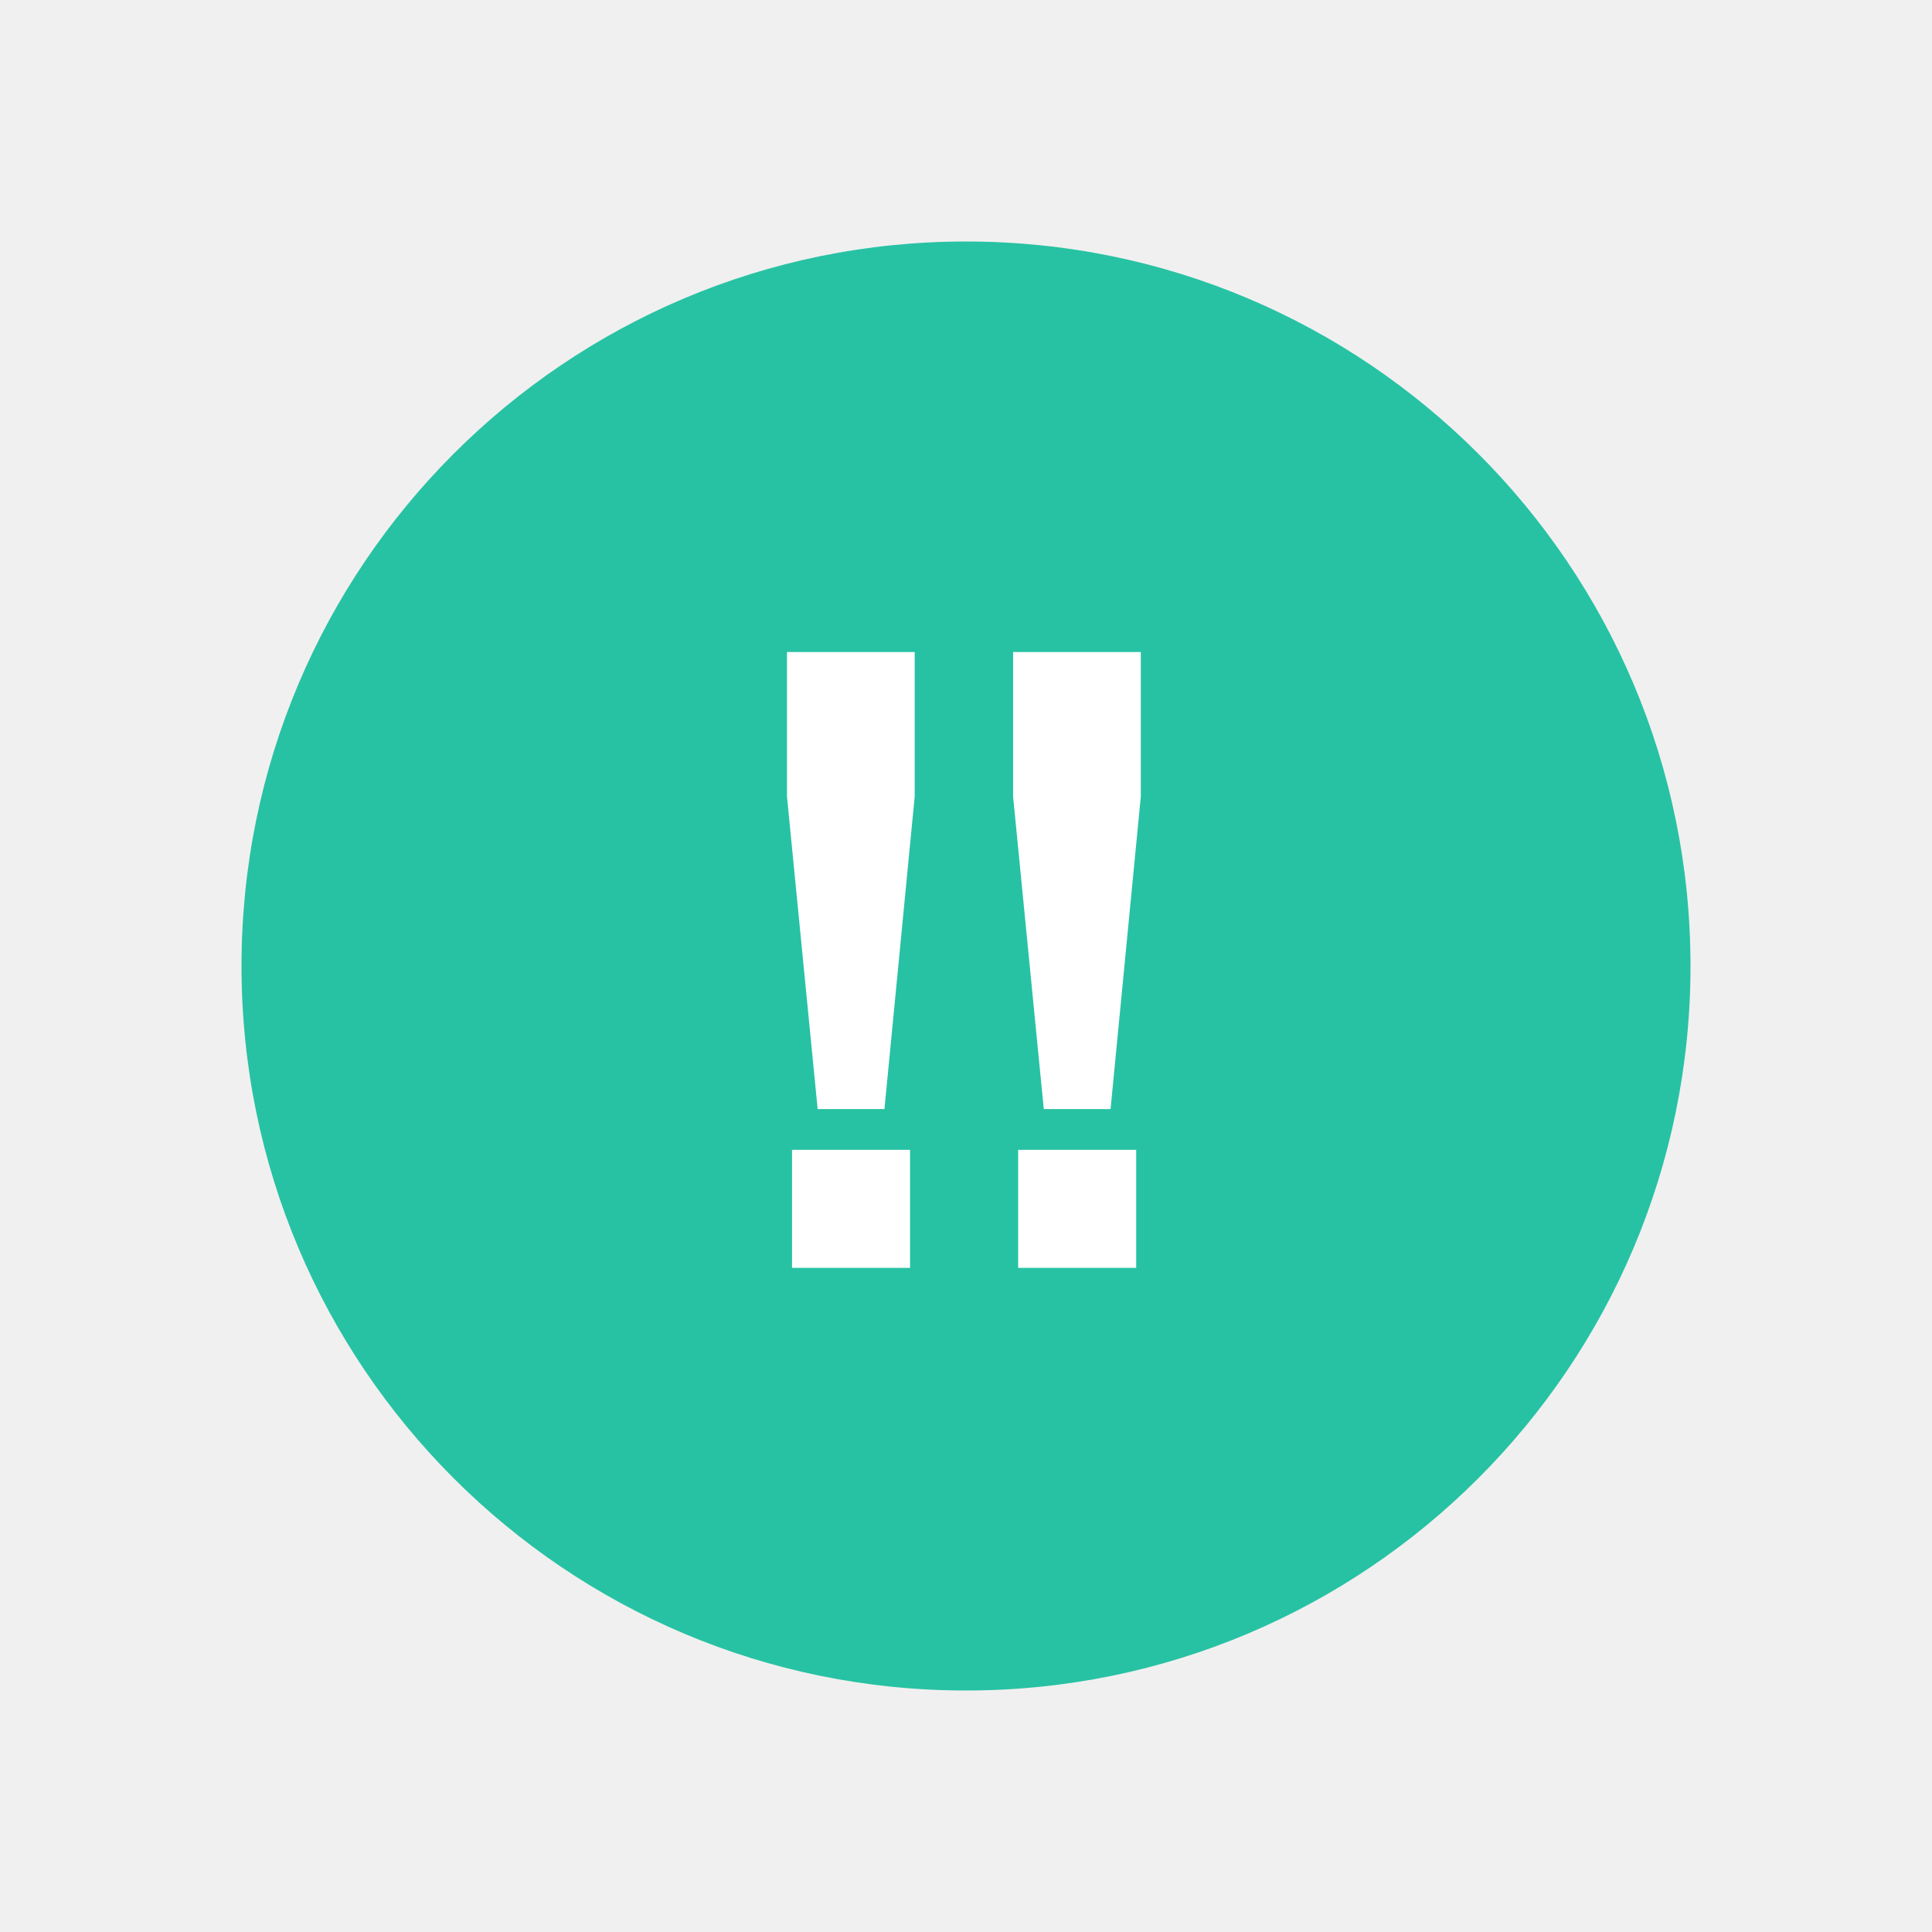
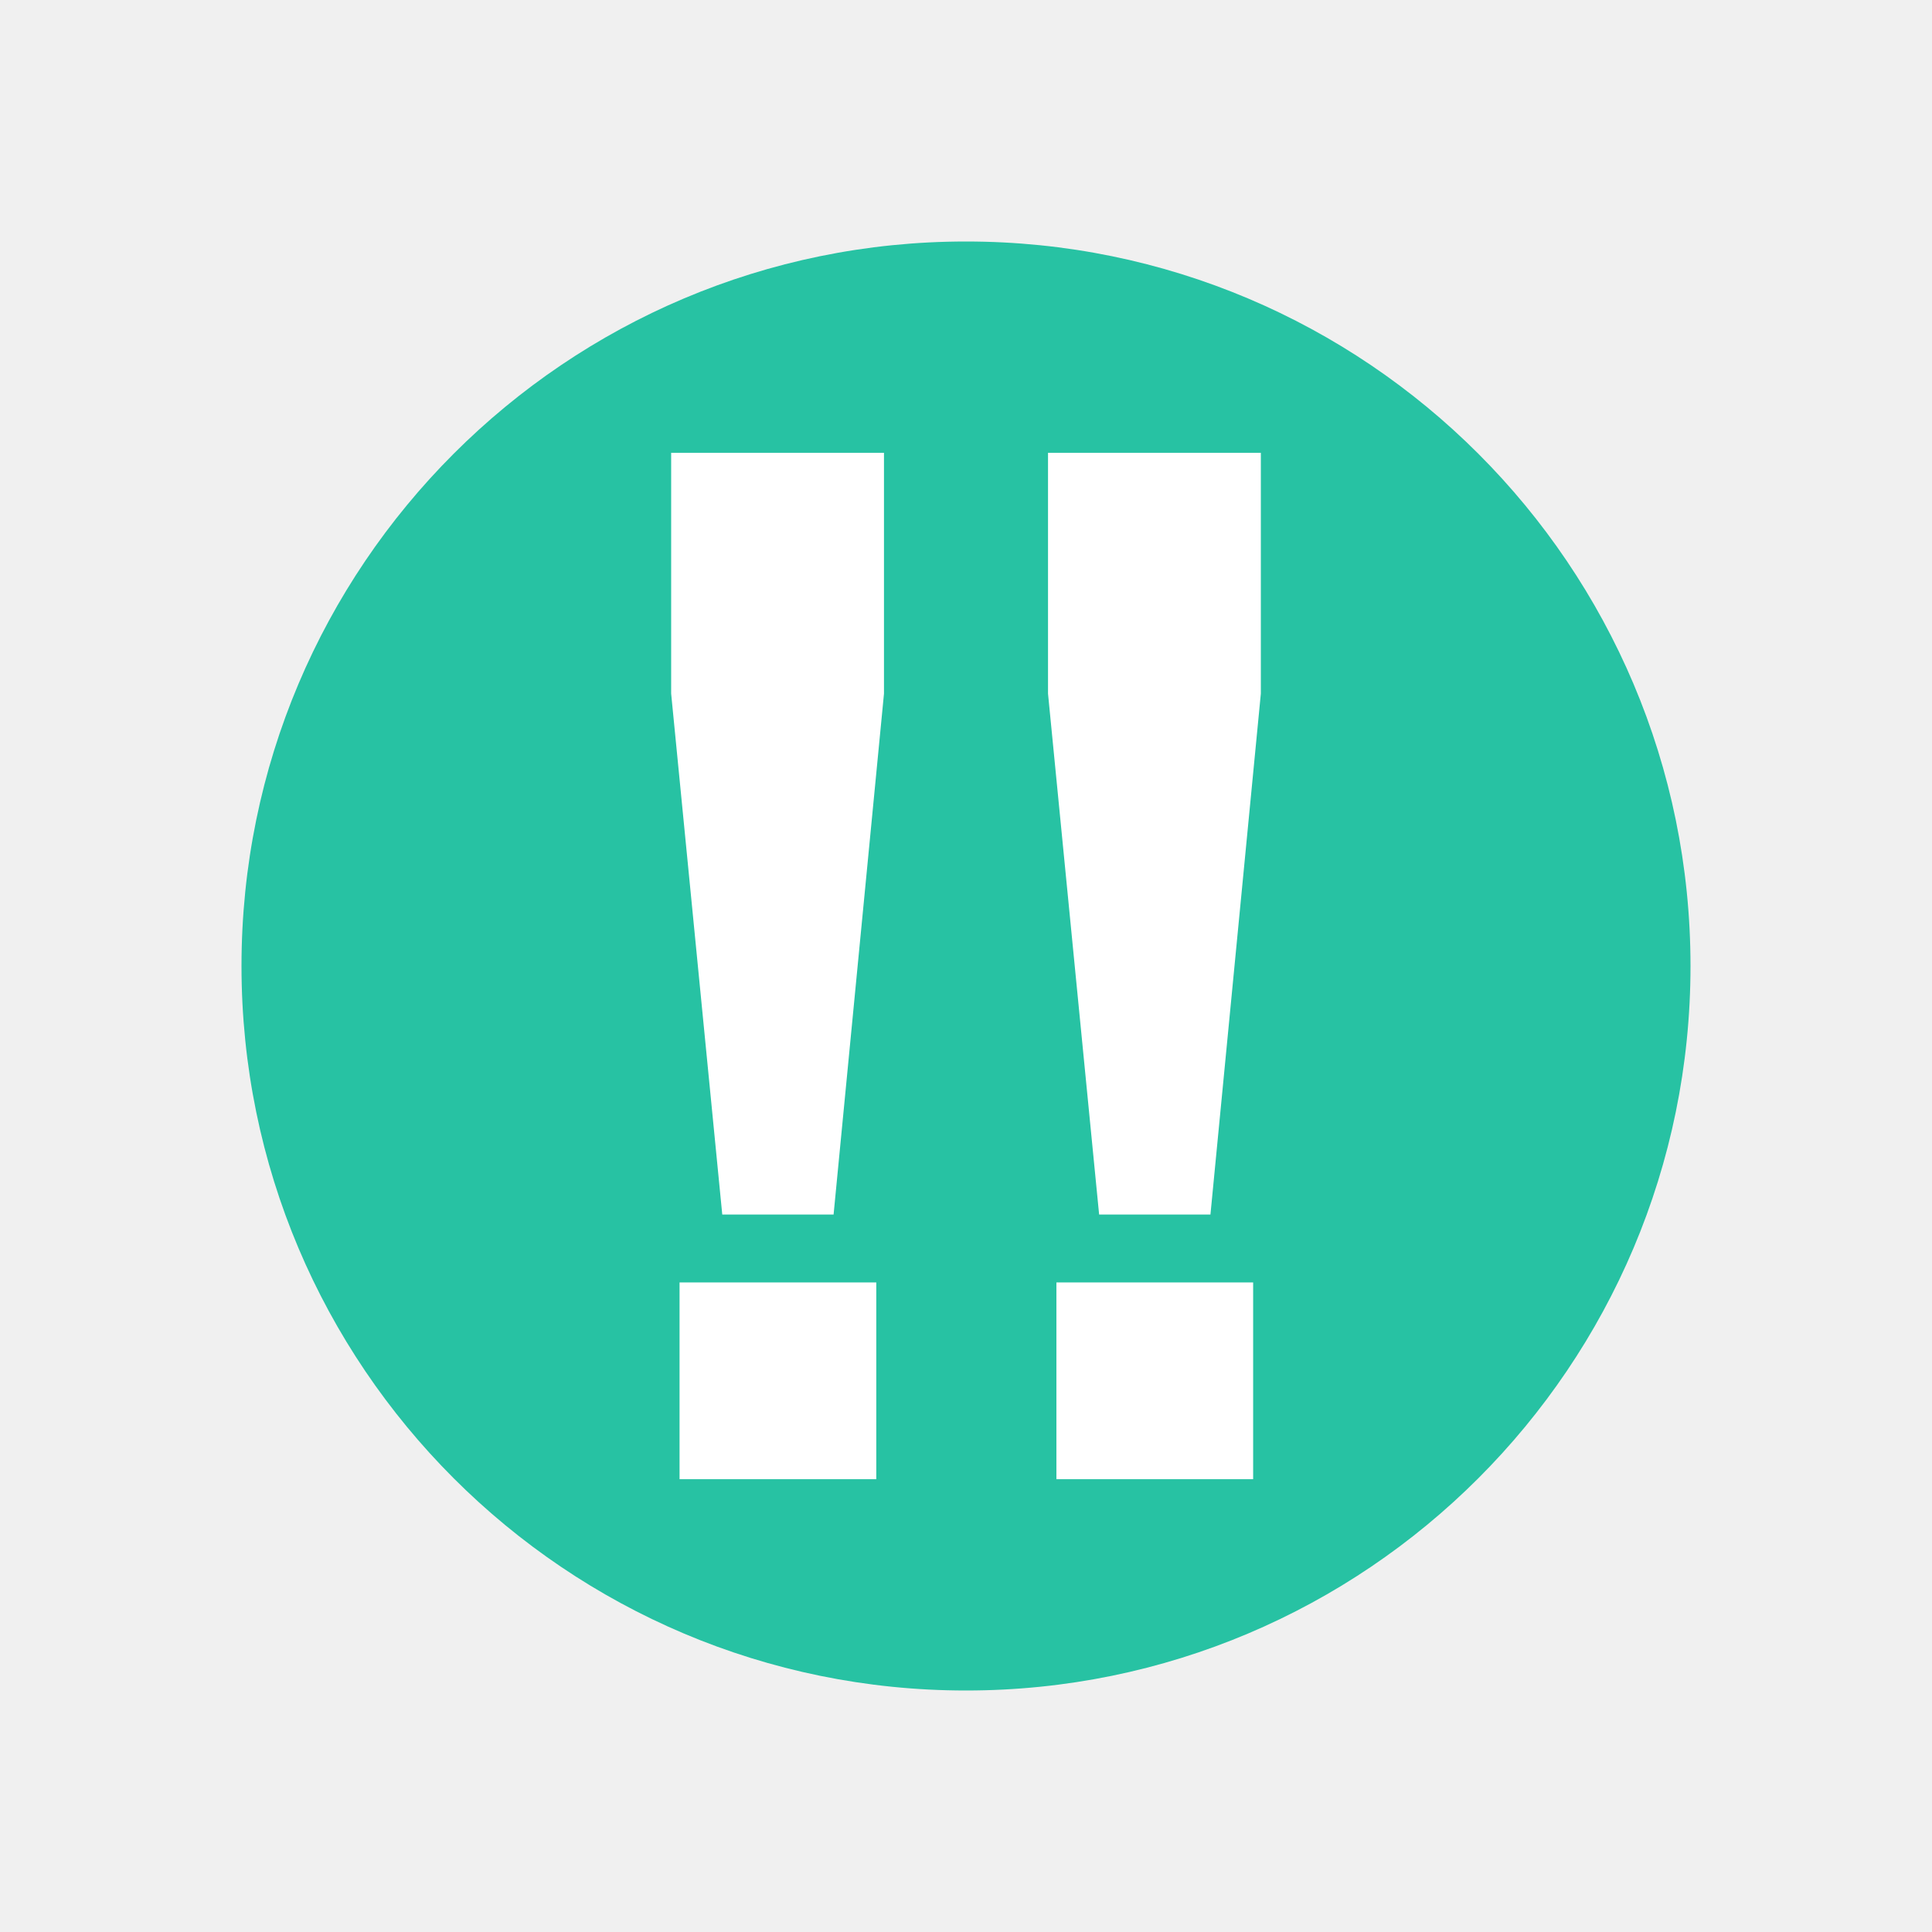
<svg xmlns="http://www.w3.org/2000/svg" width="128" height="128" viewBox="0 0 128 128">
  <circle cx="64" cy="64" r="48" fill="#27C2A3" />
-   <path fill="#FFFFFF" d="M54.171 73.479 52.14 52.772V43.198H60.601V52.772L58.597 73.479ZM52.474 84.0V76.179H60.294V84.0Z M69.153 73.479 67.121 52.772V43.198H75.582V52.772L73.578 73.479ZM67.455 84.0V76.179H75.276V84.0Z" />
+   <path fill="#FFFFFF" d="M47.852 80.467 44.466 45.956V30.0H58.566V45.956L55.227 80.467ZM45.022 98.0V84.966H58.056V98.0Z M72.82 80.467 69.434 45.956V30.0H83.534V45.956L80.195 80.467ZM69.99 98.0V84.966H83.024V98.0Z" />
</svg>
